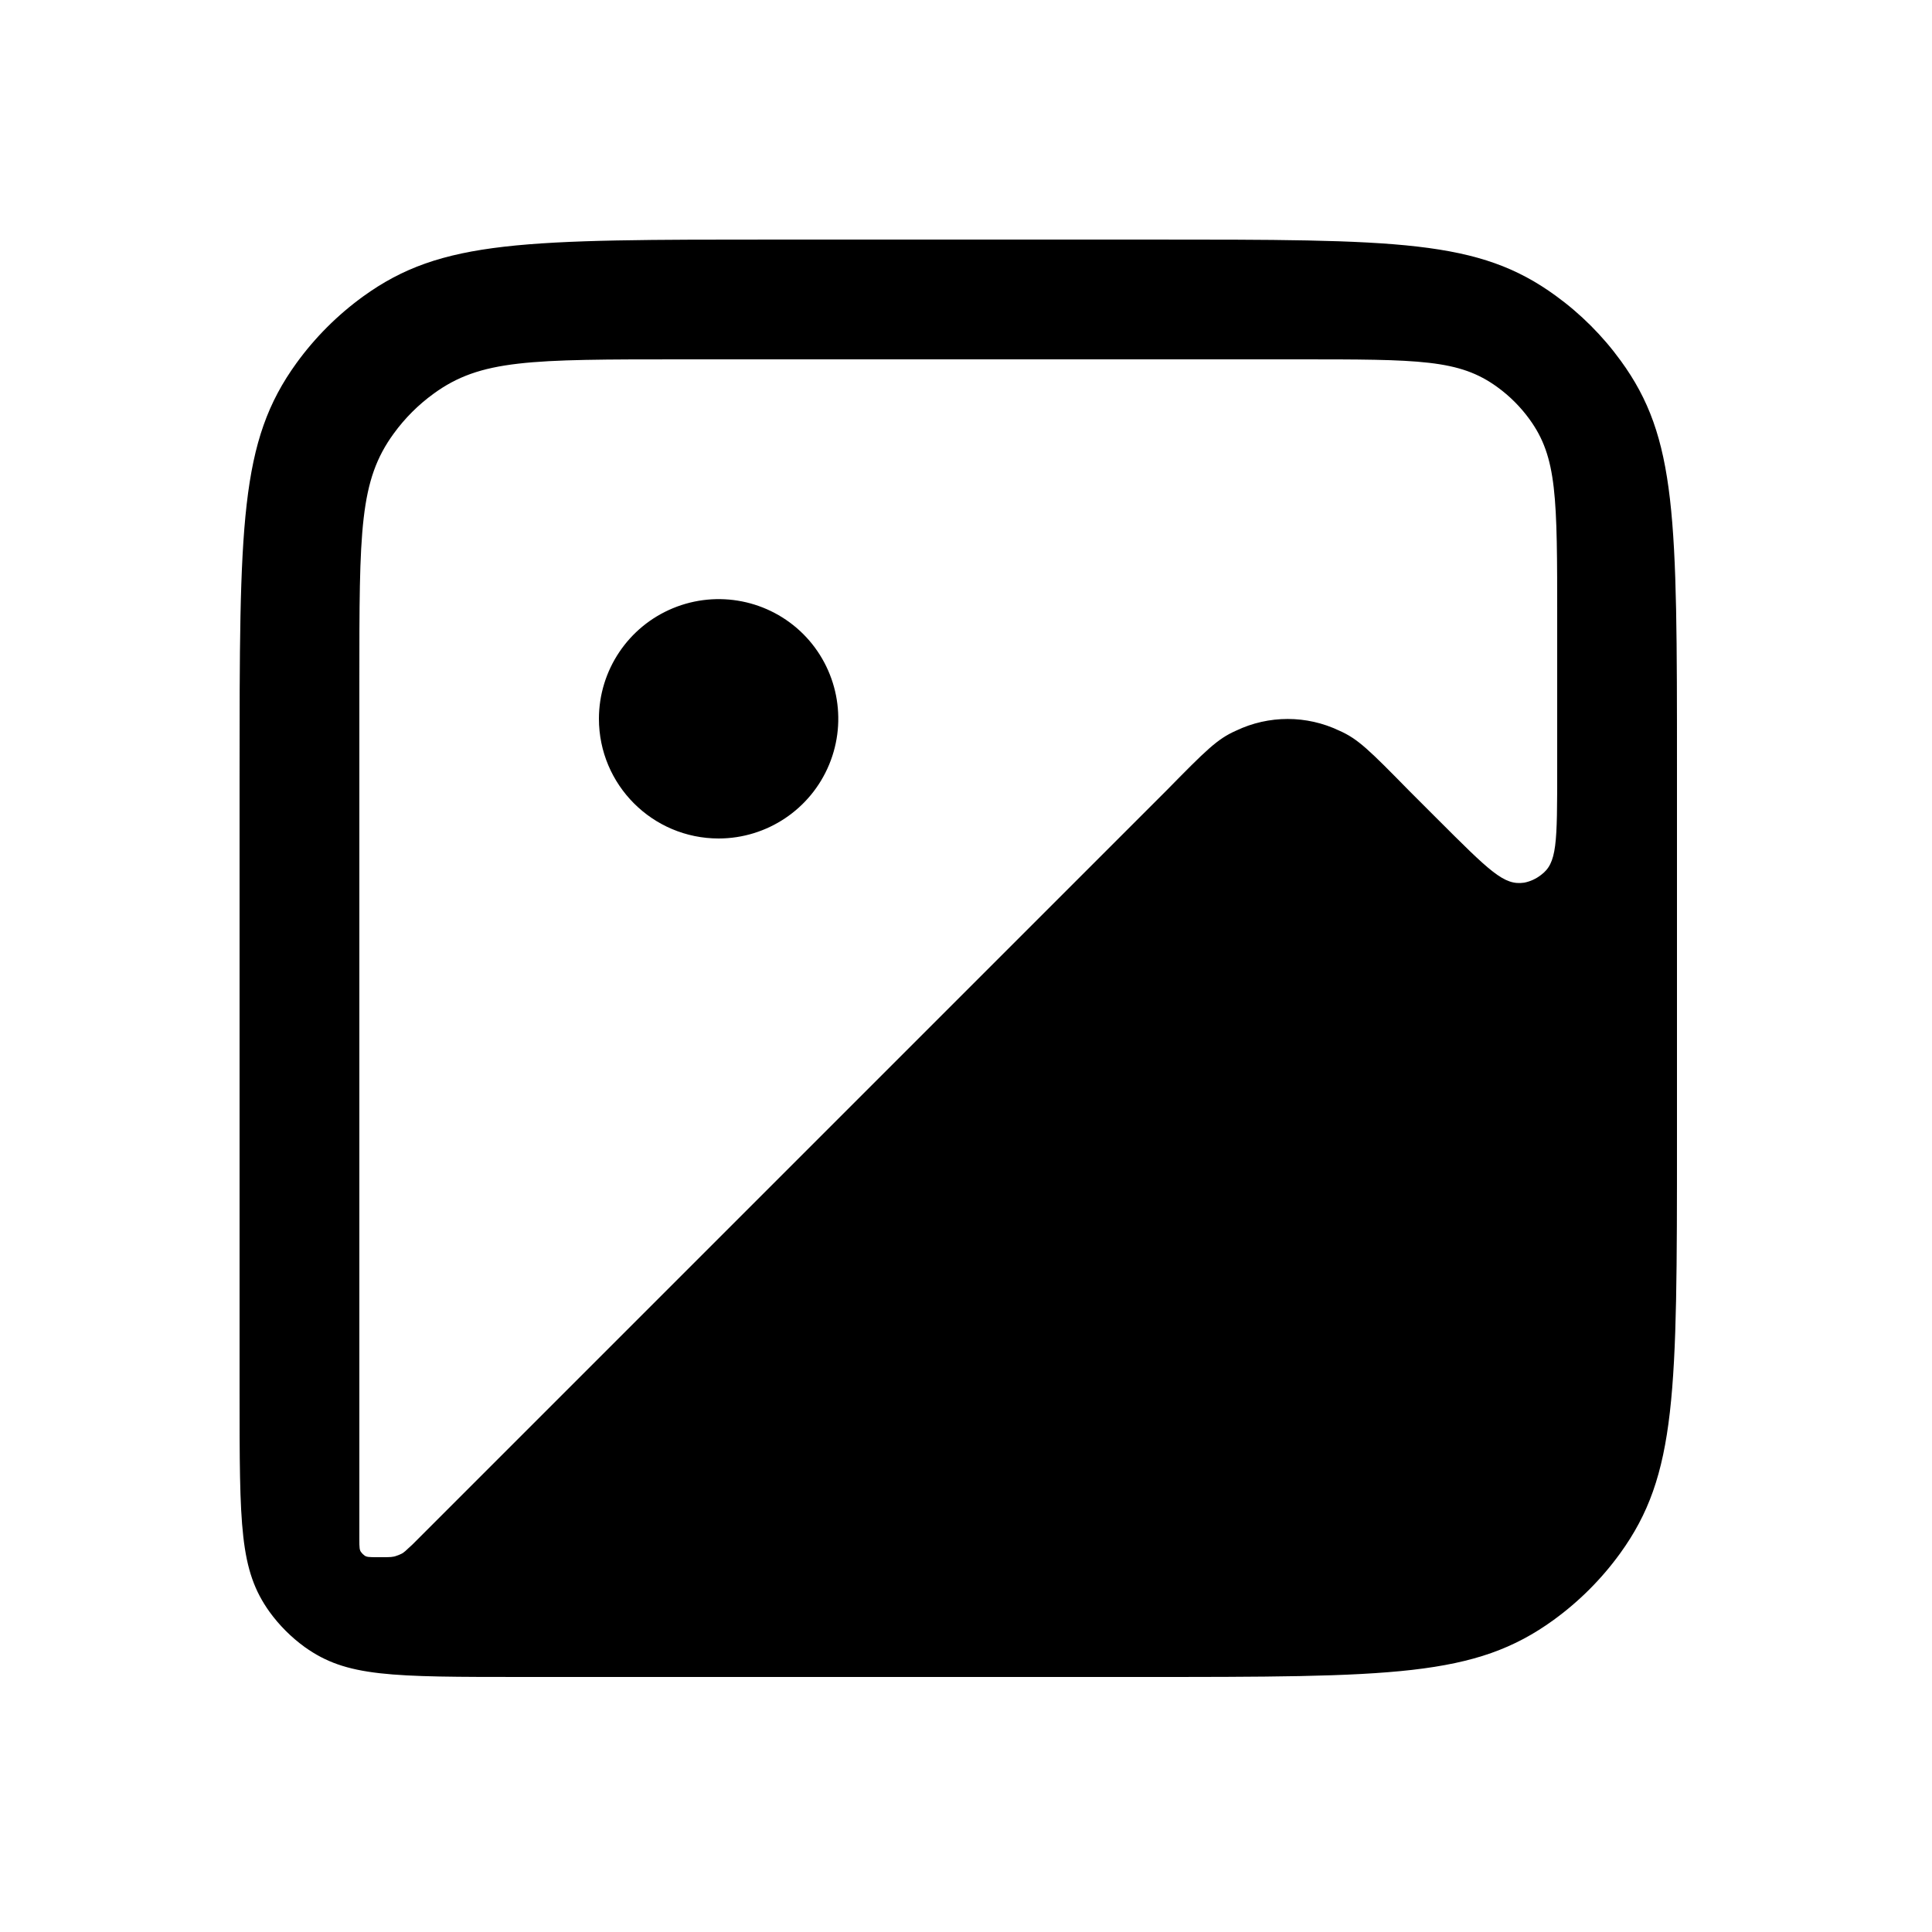
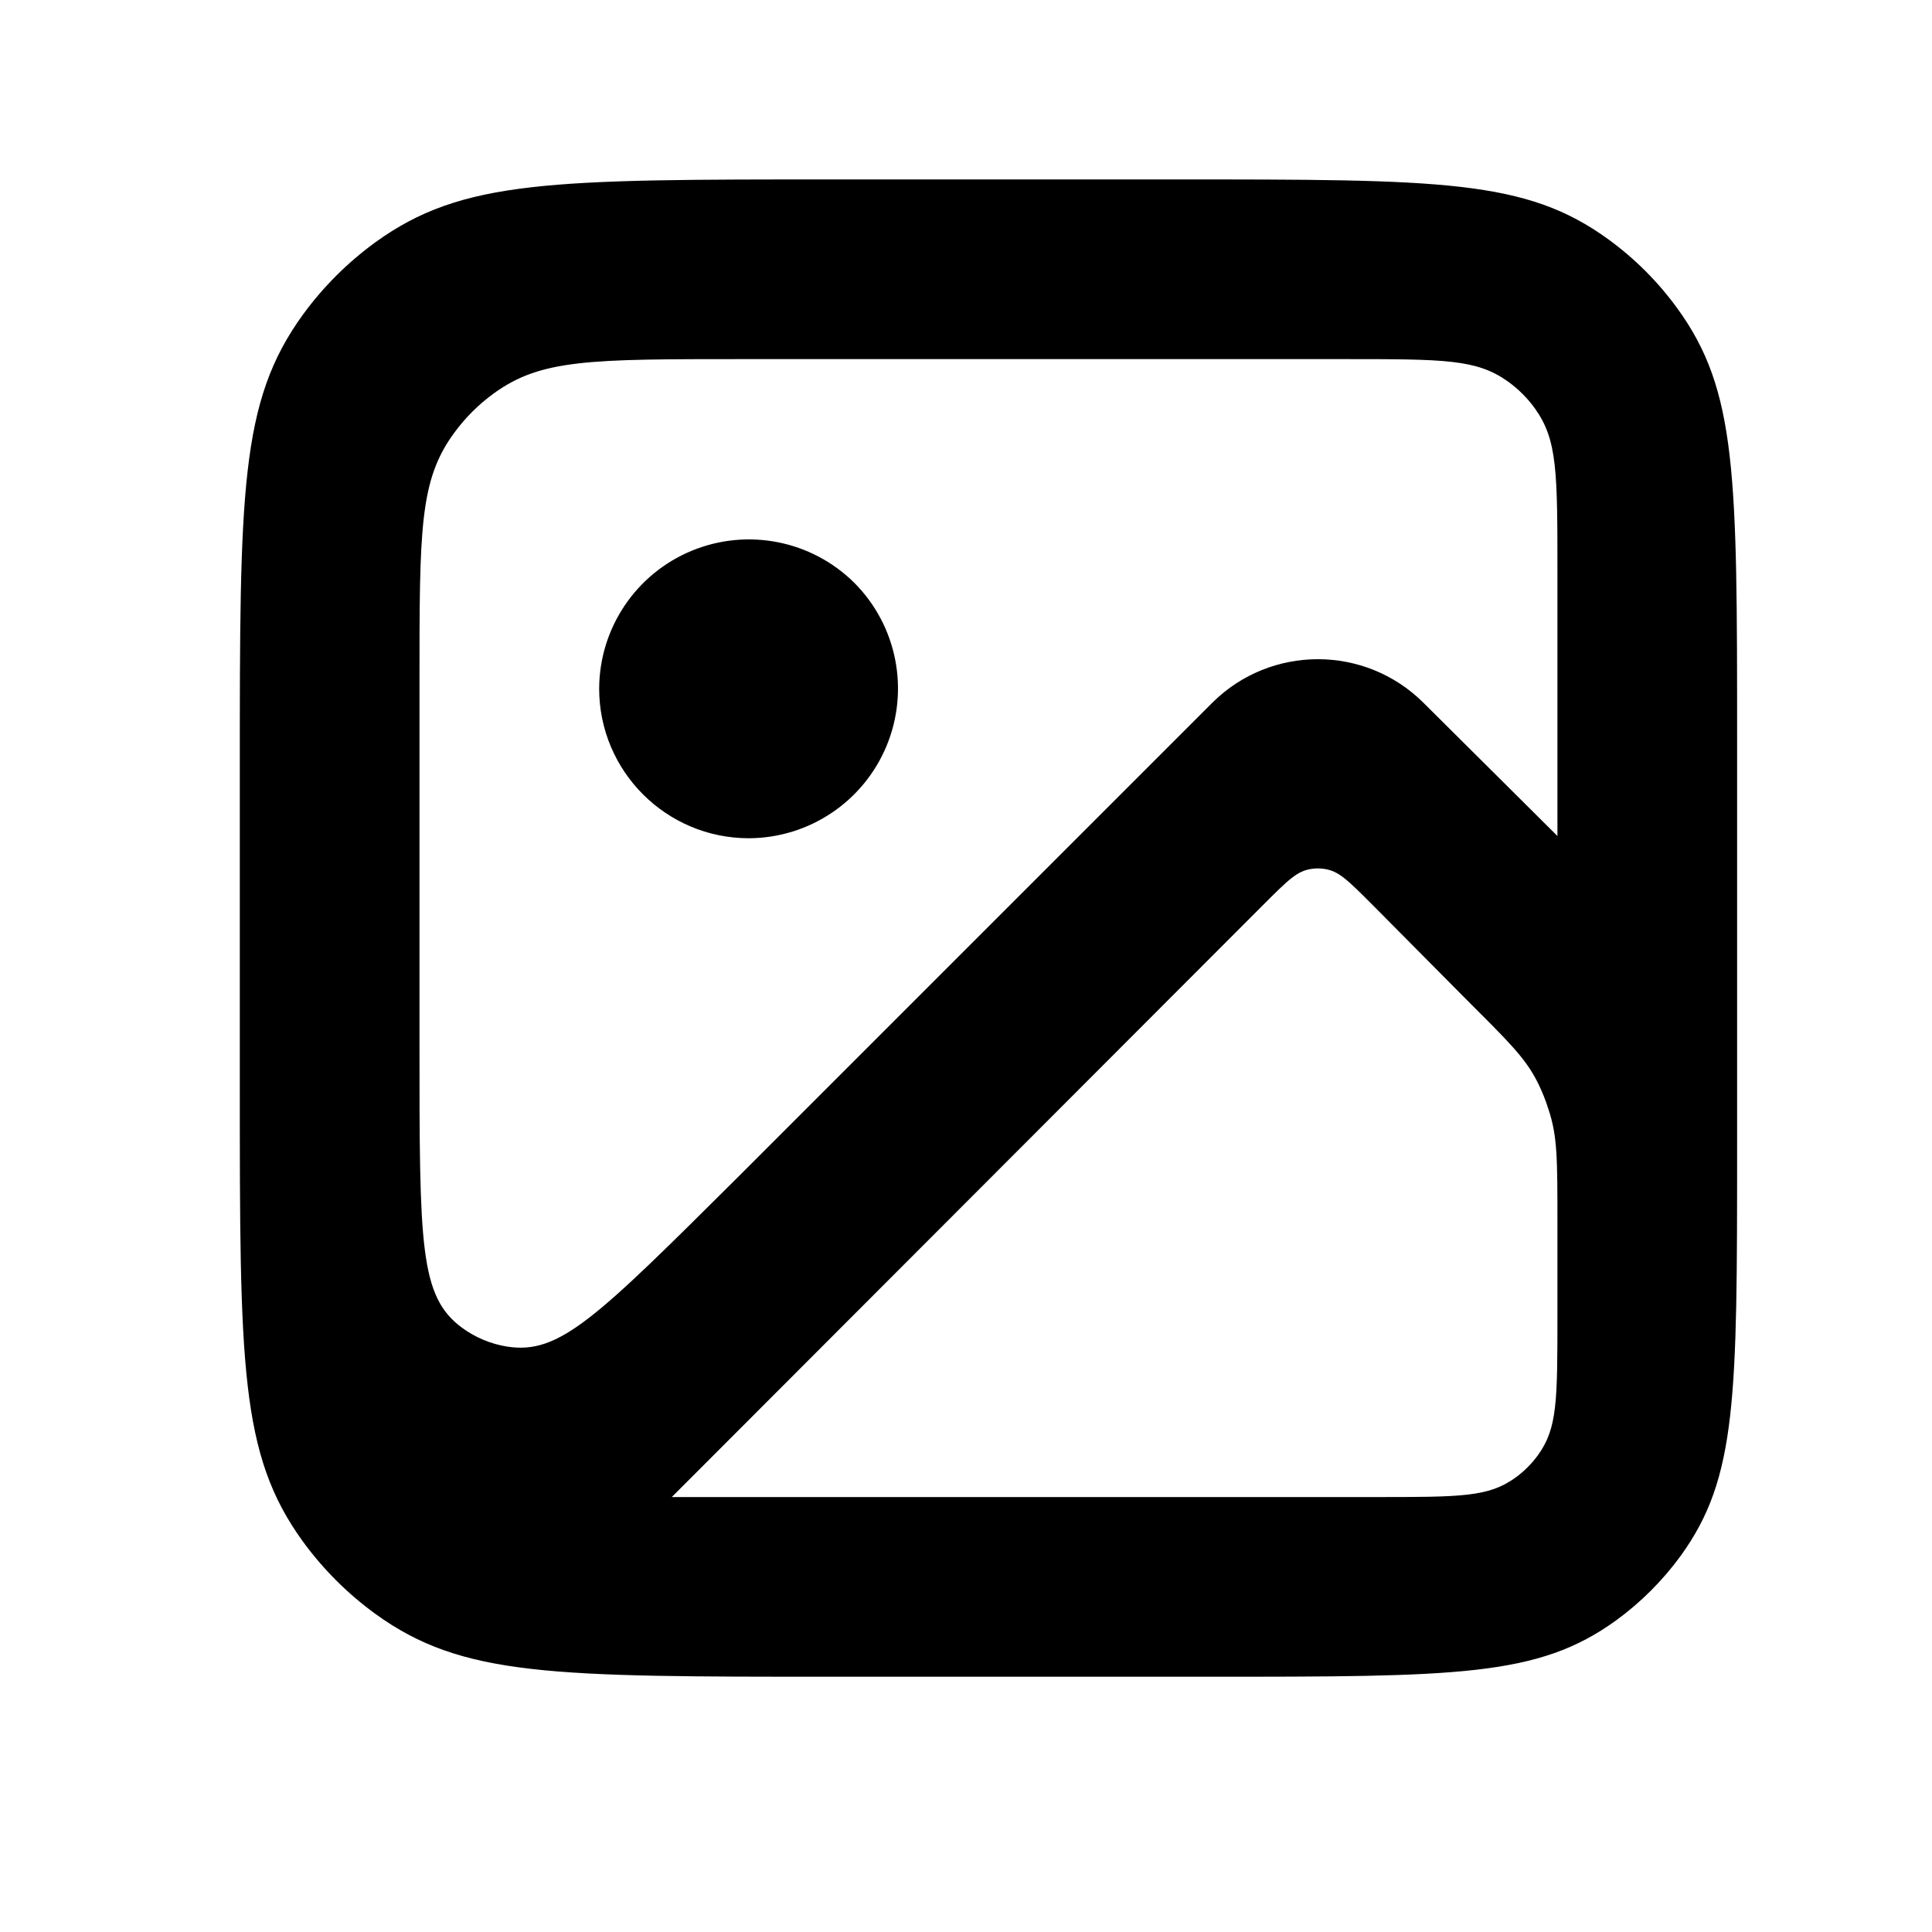
<svg xmlns="http://www.w3.org/2000/svg" height="16px" viewBox="0 0 16 16" width="16px">
-   <path transform="scale(0.062)" d="M153.4,32H104c-34.2,0-45,0-55.5,7.6a40,40,0,0,0-8.9,8.9C32,59,32,69.8,32,104v81.8c0,18.2,0,23.9,4,29.5a21.2,21.2,0,0,0,4.7,4.7c5.6,4,11.3,4,29.5,4H152c34.2,0,45,0,55.5-7.6a40,40,0,0,0,8.9-8.9C224,197,224,186.2,224,152v-49.4c0-33.6,0-44.1-7.5-54.4a39.2,39.2,0,0,0-8.7-8.7C197.5,32,187,32,153.4,32ZM91.2,48h82c16.5,0,21.7,0,26.8,3.7a19.3,19.3,0,0,1,4.3,4.3c3.7,5.1,3.7,10.3,3.7,26.8v19.7c0,10.3,0,12.8-2.2,14.4a5.3,5.3,0,0,1-2.2,1c-2.7.4-4.5-1.4-11.8-8.7l-3.6-3.6c-5.3-5.4-6.8-6.9-9.3-8a16,16,0,0,0-13.8,0c-2.5,1.1-4,2.6-9.3,8L55.1,206.3c-.9.8-1.1,1.1-1.6,1.3a3.2,3.2,0,0,1-.5.2c-.5.2-.9.2-2,.2h-.6c-1.1,0-1.5,0-1.8-.3a1.3,1.3,0,0,1-.3-.3c-.3-.3-.3-.7-.3-1.8V91.2c0-20.5,0-27,4.6-33.3a24,24,0,0,1,5.3-5.3C64.2,48,70.7,48,91.2,48ZM80,96a16,16,0,0,1,27.3-11.3A16,16,0,0,1,96,112a16,16,0,0,1-16-16Z" />
+   <path transform="translate(0.25 -0.25) scale(0.062)" d="M152.9,28h-45.7c-37.6,0-49.5,0-61.1,8.4a44,44,0,0,0-9.7,9.7C28,57.7,28,69.6,28,107.2v41.6c0,37.6,0,49.5,8.4,61.1a44,44,0,0,0,9.7,9.7c11.6,8.4,23.5,8.4,61.1,8.4h49.9c33.7,0,44.3,0,54.7-7.5a39.4,39.4,0,0,0,8.7-8.7c7.5-10.4,7.5-21,7.5-54.7v-54c0-35.7,0-46.9-8-57.9a41.7,41.7,0,0,0-9.2-9.2c-11-8-22.2-8-57.9-8ZM204,80.7v35l-17.9-17.8a20,20,0,0,0-28.2,0L94.8,161c-19.3,19.2-24.1,24-31.1,22.9a13.9,13.9,0,0,1-6-2.5c-5.7-4.2-5.7-10.9-5.7-38.2v-48c0-20.5,0-27,4.6-33.3a24,24,0,0,1,5.3-5.3C68.2,52,74.7,52,95.2,52h80.1c13.7,0,17.9,0,22.1,3a15.9,15.9,0,0,1,3.6,3.6c3,4.2,3,8.4,3,22.1ZM85.7,204l78.9-79c3.5-3.5,4.6-4.6,6.5-4.9a5.8,5.8,0,0,1,1.8,0c1.9.3,3,1.4,6.5,4.9l11.9,12c6.3,6.3,8.4,8.3,10.1,11.7a24,24,0,0,1,1.4,3.5c1.2,3.6,1.2,6.5,1.2,15.4v11.9c0,11.7,0,15.3-2.6,18.9a13.6,13.6,0,0,1-3,3c-3.6,2.6-7.2,2.6-18.9,2.6ZM76,96a20,20,0,0,1,34.1-14.1A20,20,0,0,1,96,116a20,20,0,0,1-20-20Z" />
</svg>
